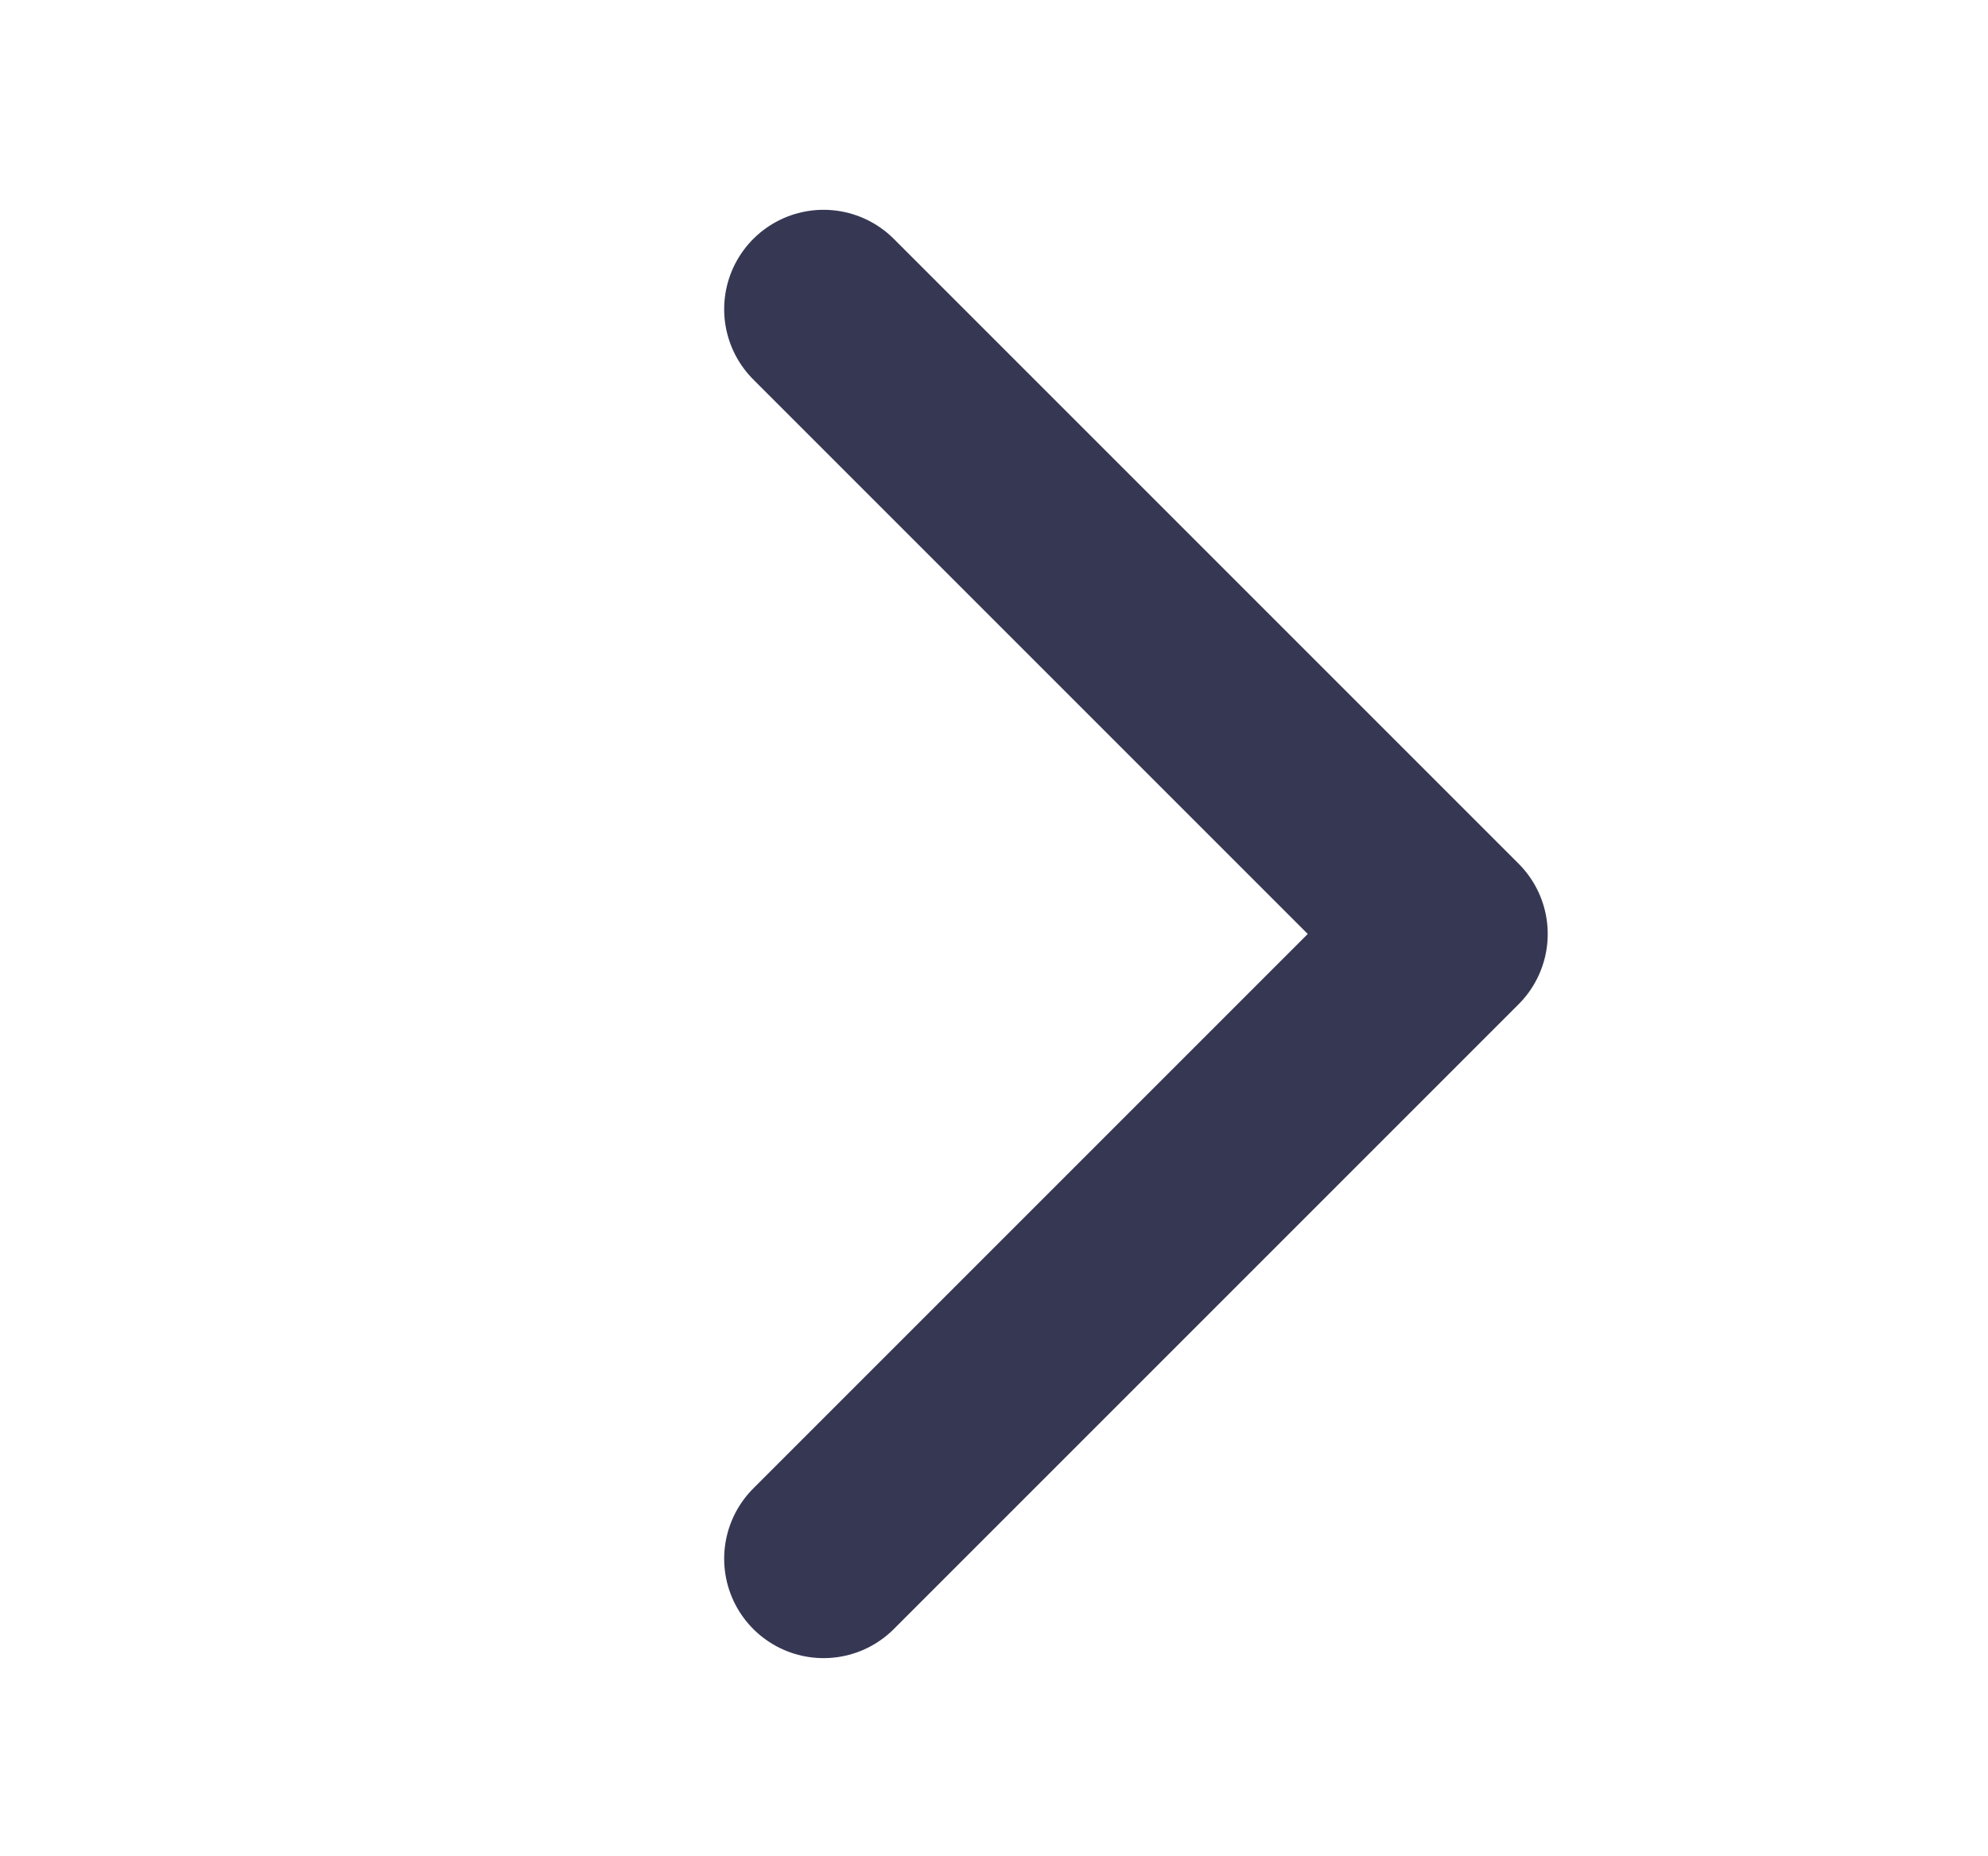
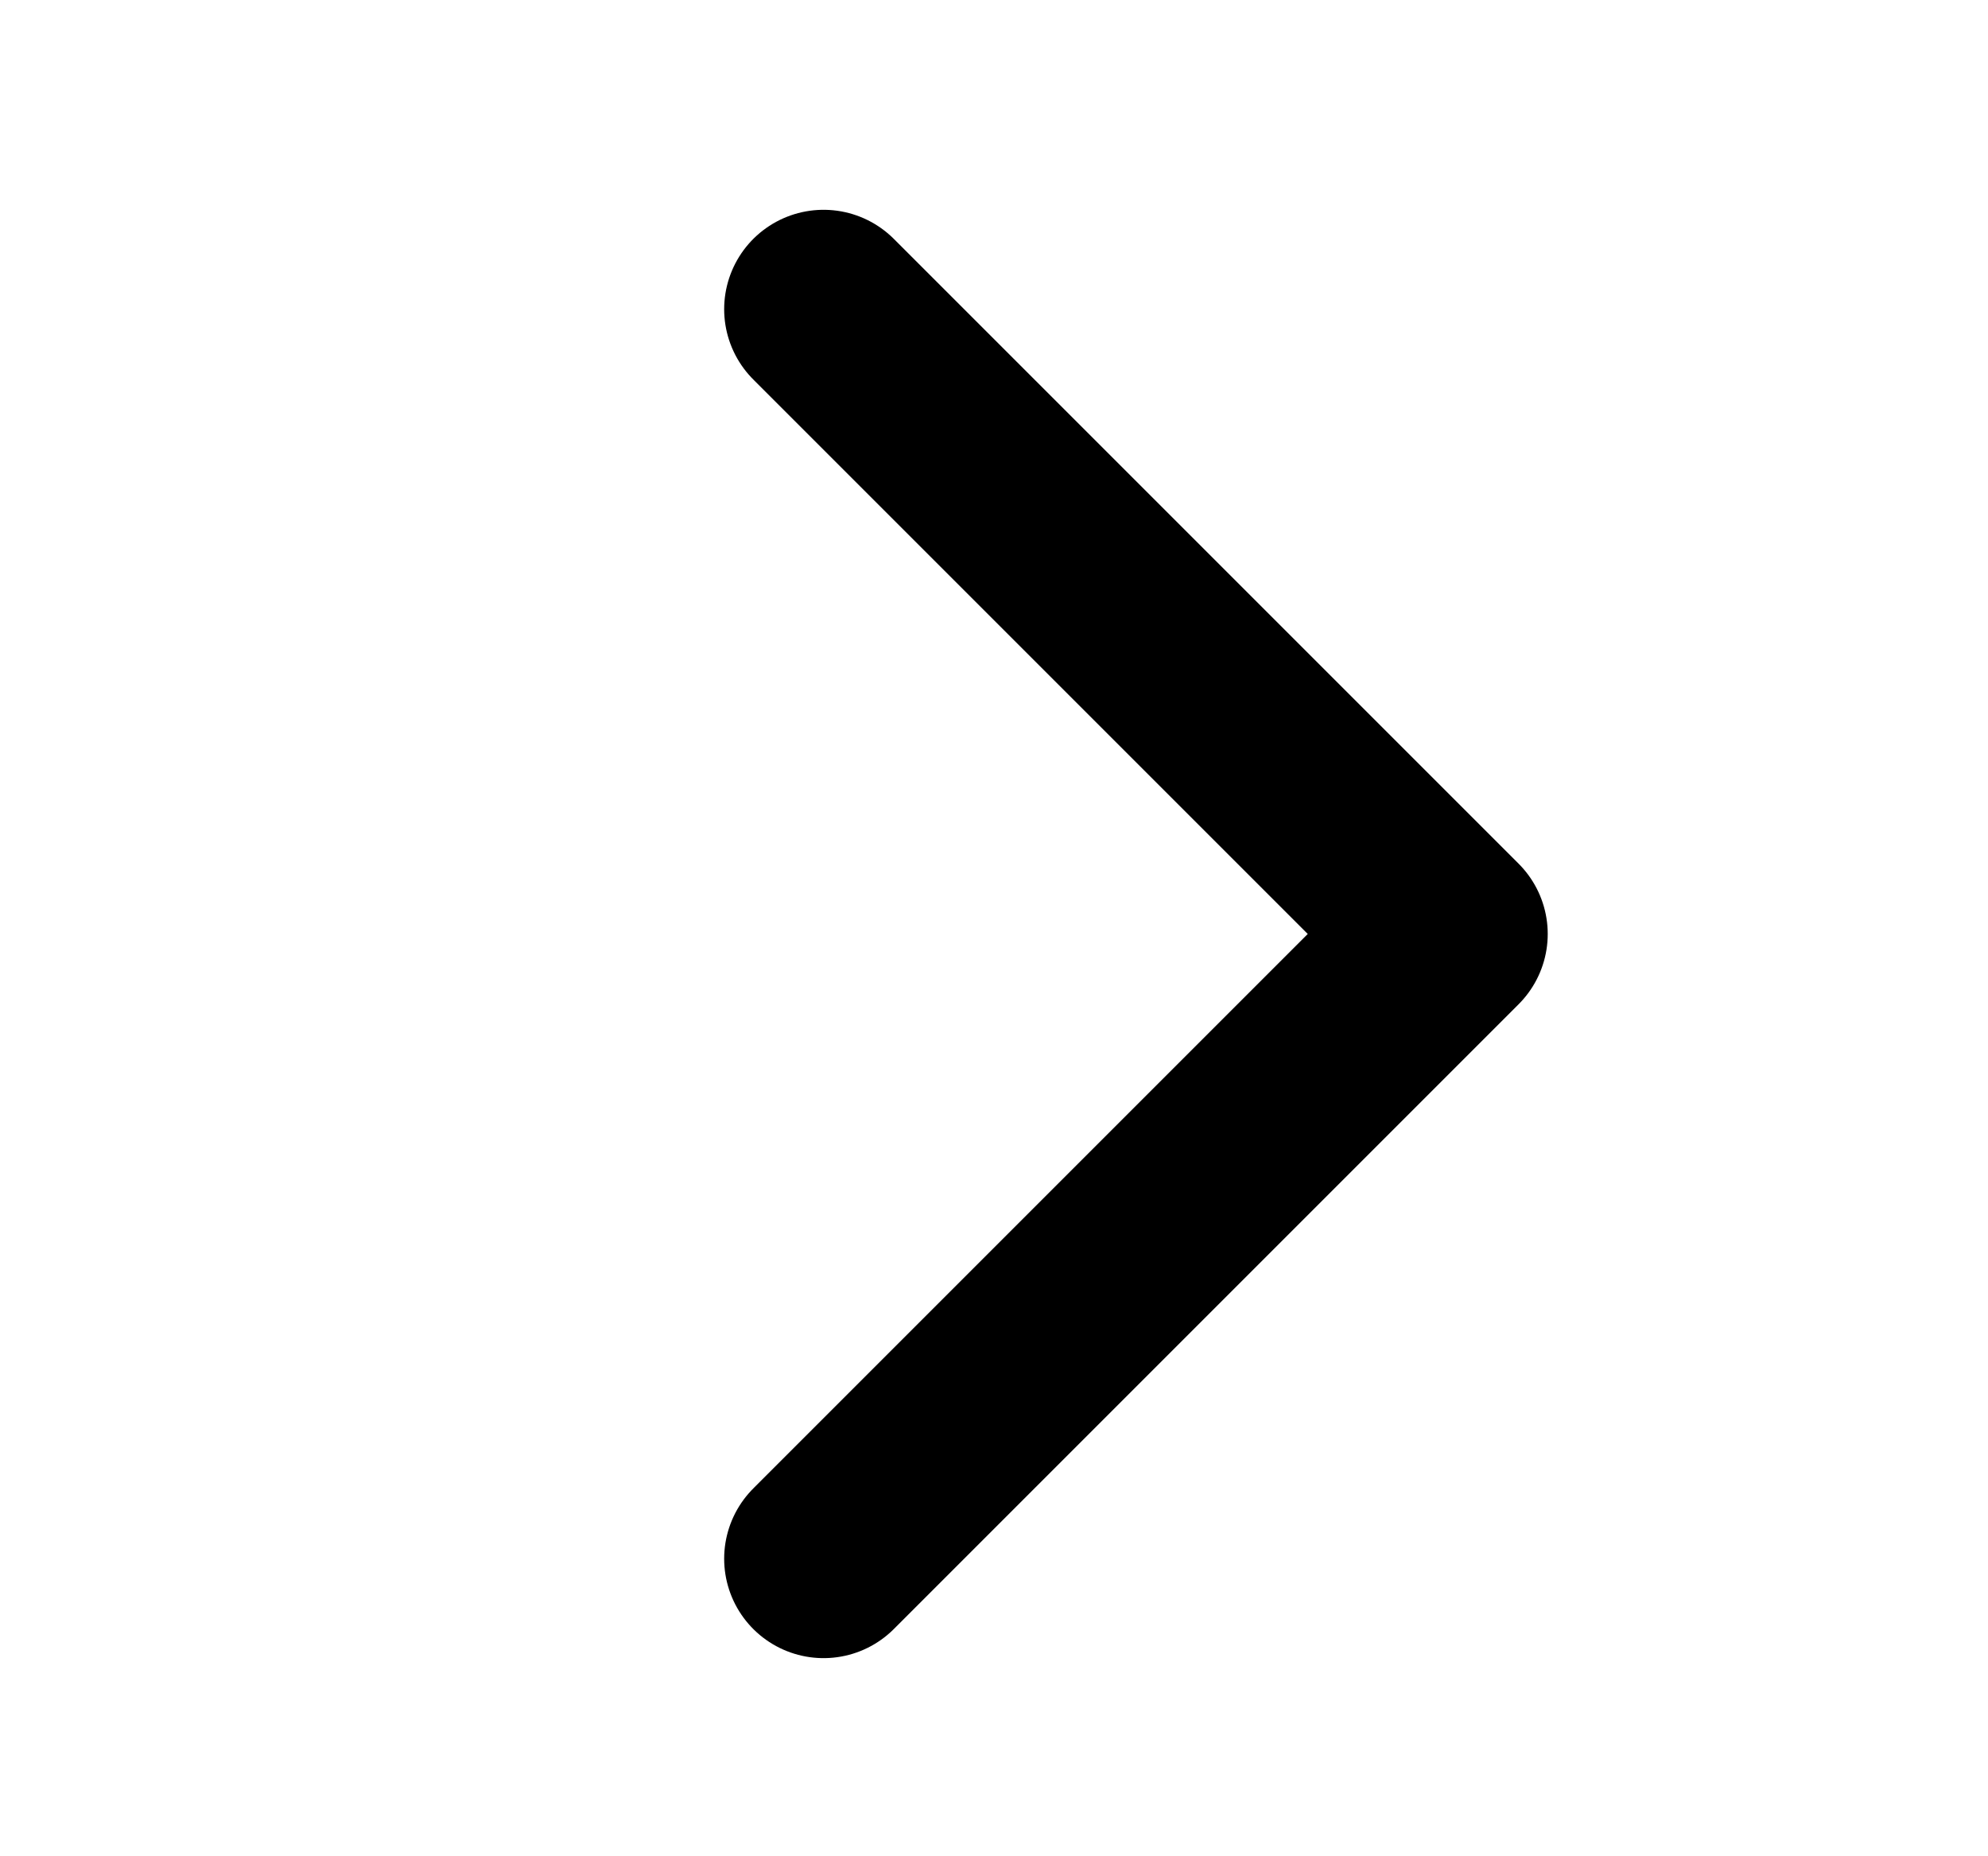
<svg xmlns="http://www.w3.org/2000/svg" width="15" height="14" viewBox="0 0 15 14" fill="none">
-   <path d="M6.214 2.333L10.928 7.047L6.214 11.761" stroke="#363853" stroke-width="1.5" stroke-linecap="round" stroke-linejoin="round" />
+   <path d="M6.214 2.333L10.928 7.047L6.214 11.761" stroke="currentColor" stroke-width="1.5" stroke-linecap="round" stroke-linejoin="round" />
</svg>
